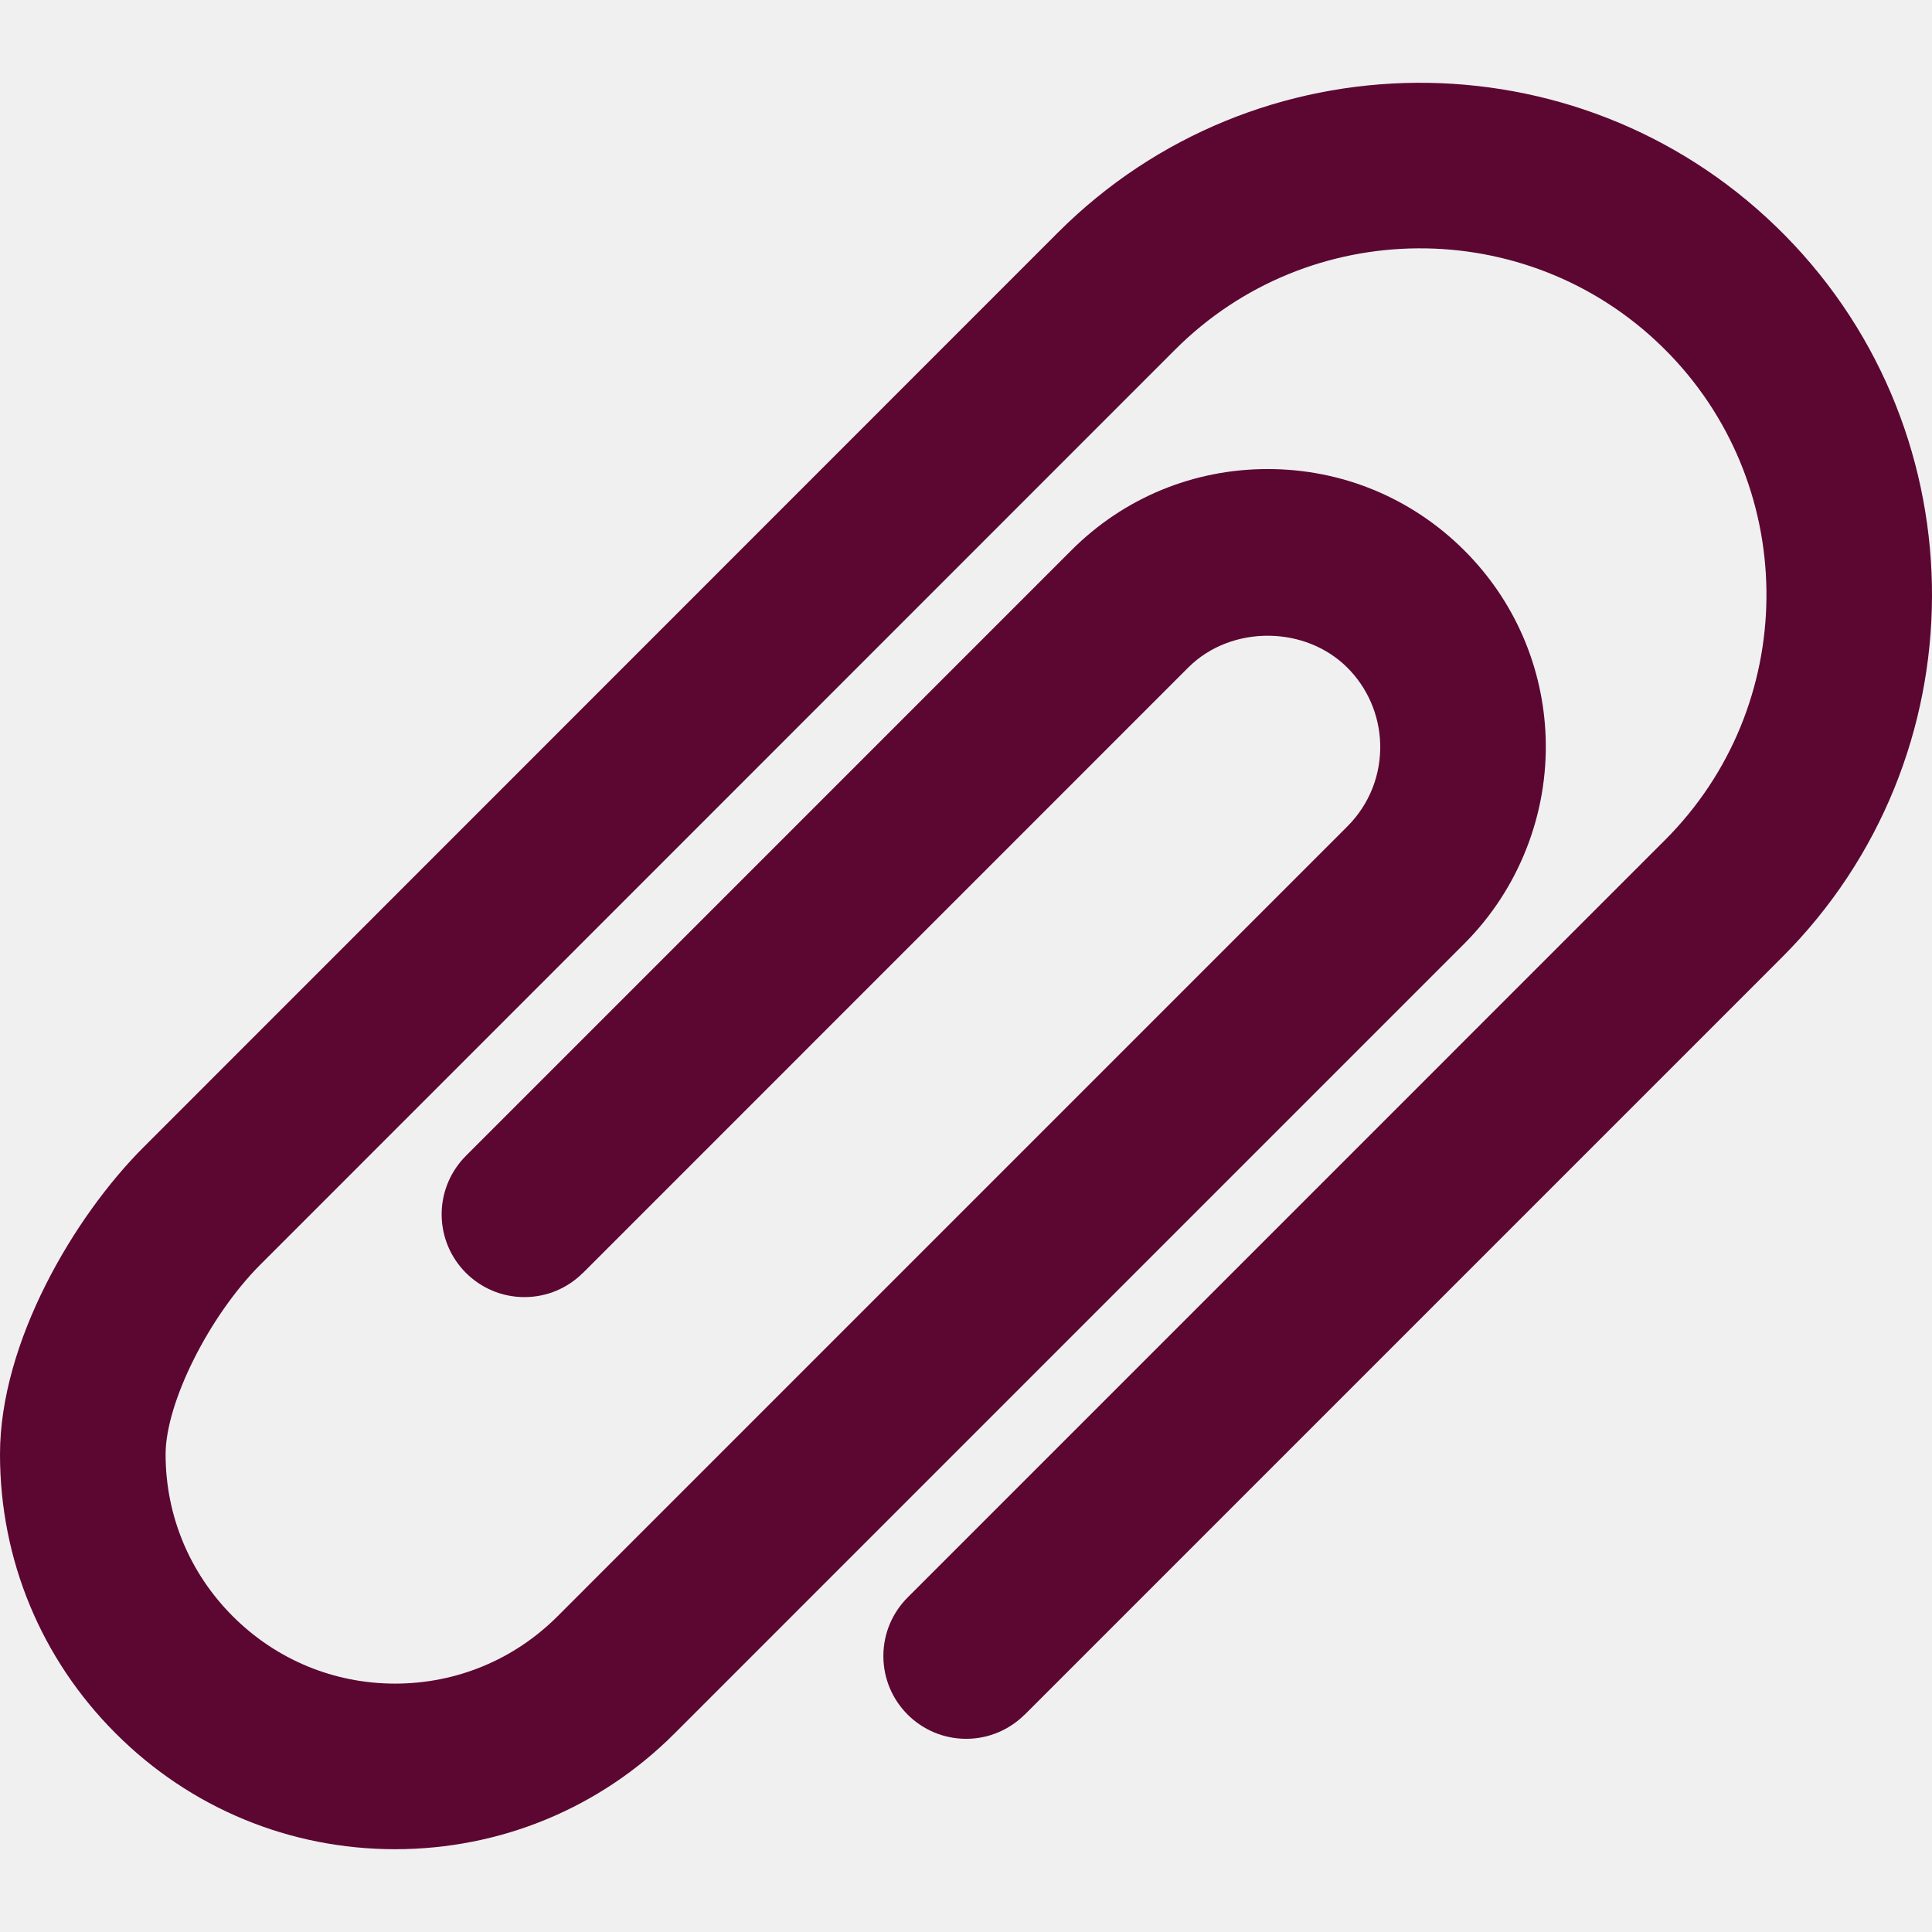
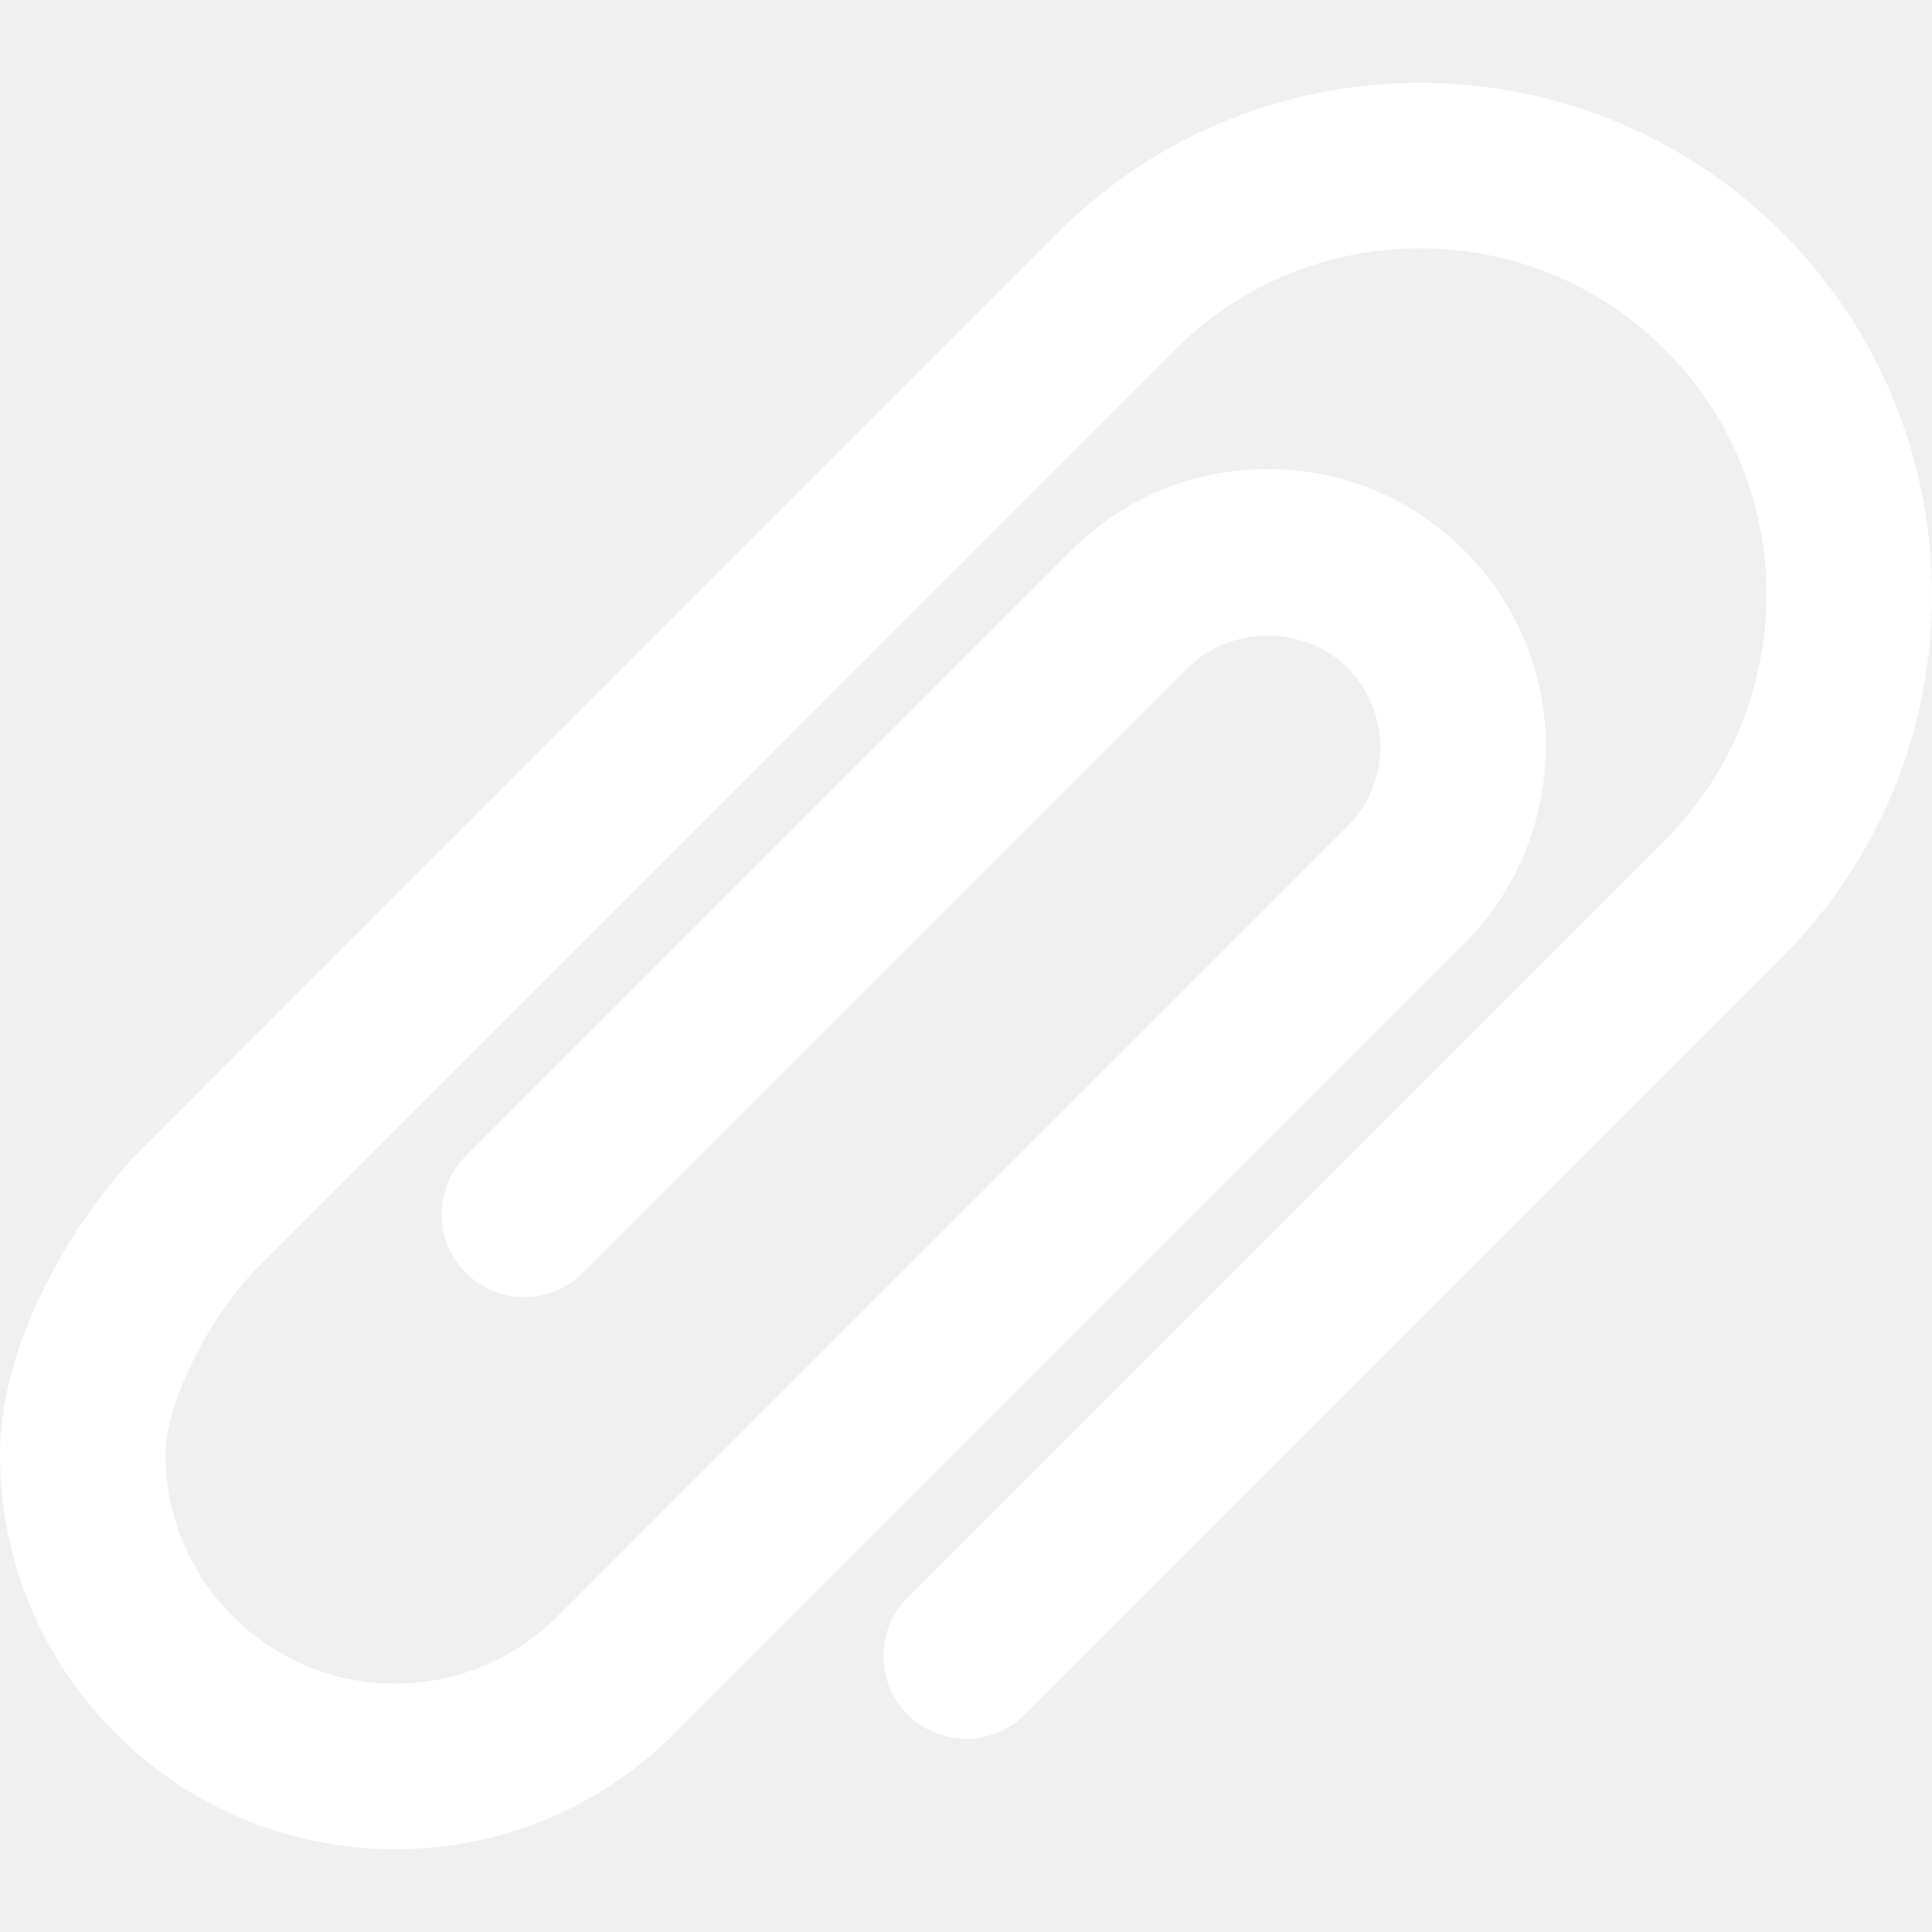
<svg xmlns="http://www.w3.org/2000/svg" version="1.1" id="Capa_1" x="0px" y="0px" width="512px" height="512px" viewBox="0 0 612.001 612.001" style="enable-background:new 0 0 612.001 612.001;" xml:space="preserve" class="">
  <g>
    <g>
      <g id="Clip">
        <g>
-           <path d="M565.488,74.616l-2.868-2.833c-63.386-61.375-164.907-60.728-227.507,1.889L45.34,363.532     C23.501,385.406,0,425.134,0,460.683c0,33.38,13.027,64.802,36.65,88.407c23.641,23.658,55.08,36.686,88.53,36.686h0.018     c33.45-0.018,64.89-13.045,88.513-36.702l250.151-250.168c17.188-17.188,26.596-41.004,25.756-65.379     c-0.786-22.364-9.932-43.364-25.756-59.154c-16.646-16.629-38.749-25.792-62.284-25.792c-23.536,0-45.655,9.145-62.249,25.792     L147.754,365.963c-4.826,4.773-7.851,11.383-7.851,18.691c0,14.479,11.733,26.229,26.229,26.229     c7.239,0,13.779-2.938,18.517-7.676l0.018,0.018l191.766-191.8c6.854-6.837,16.314-10.194,25.739-10.037     c9.04,0.14,18.027,3.515,24.619,10.089c6.383,6.382,10.072,14.88,10.404,23.851c0.35,10.002-3.357,19.427-10.422,26.491     l-250.15,250.167c-13.744,13.744-31.999,21.315-51.425,21.333h-0.018c-19.427,0-37.699-7.589-51.443-21.333     c-13.709-13.709-21.28-31.929-21.28-51.303c0-16.297,13.744-43.784,29.988-60.063l289.773-289.843     c42.455-42.49,111.349-42.788,154.188-1.049l2.78,2.798c41.074,42.945,40.497,111.297-1.73,153.542L287.623,505.918     c-4.809,4.773-7.799,11.349-7.799,18.657c0,14.479,11.733,26.229,26.229,26.229c7.24,0,13.761-2.938,18.518-7.658l0.017,0.018     l239.975-239.991C627.51,240.188,627.807,137.967,565.488,74.616z" data-original="#000000" class="active-path" data-old_color="#5c0632" fill="#5c0632" />
+           <path d="M565.488,74.616l-2.868-2.833c-63.386-61.375-164.907-60.728-227.507,1.889L45.34,363.532     C23.501,385.406,0,425.134,0,460.683c0,33.38,13.027,64.802,36.65,88.407c23.641,23.658,55.08,36.686,88.53,36.686h0.018     c33.45-0.018,64.89-13.045,88.513-36.702l250.151-250.168c17.188-17.188,26.596-41.004,25.756-65.379     c-0.786-22.364-9.932-43.364-25.756-59.154c-16.646-16.629-38.749-25.792-62.284-25.792c-23.536,0-45.655,9.145-62.249,25.792     L147.754,365.963c-4.826,4.773-7.851,11.383-7.851,18.691c0,14.479,11.733,26.229,26.229,26.229     c7.239,0,13.779-2.938,18.517-7.676l0.018,0.018l191.766-191.8c6.854-6.837,16.314-10.194,25.739-10.037     c9.04,0.14,18.027,3.515,24.619,10.089c6.383,6.382,10.072,14.88,10.404,23.851c0.35,10.002-3.357,19.427-10.422,26.491     l-250.15,250.167c-13.744,13.744-31.999,21.315-51.425,21.333h-0.018c-19.427,0-37.699-7.589-51.443-21.333     c-13.709-13.709-21.28-31.929-21.28-51.303c0-16.297,13.744-43.784,29.988-60.063l289.773-289.843     c42.455-42.49,111.349-42.788,154.188-1.049l2.78,2.798c41.074,42.945,40.497,111.297-1.73,153.542L287.623,505.918     c-4.809,4.773-7.799,11.349-7.799,18.657c0,14.479,11.733,26.229,26.229,26.229c7.24,0,13.761-2.938,18.518-7.658l0.017,0.018     l239.975-239.991C627.51,240.188,627.807,137.967,565.488,74.616z" data-original="#000000" class="active-path" data-old_color="#ffffff" fill="#ffffff" />
        </g>
      </g>
    </g>
  </g>
</svg>
